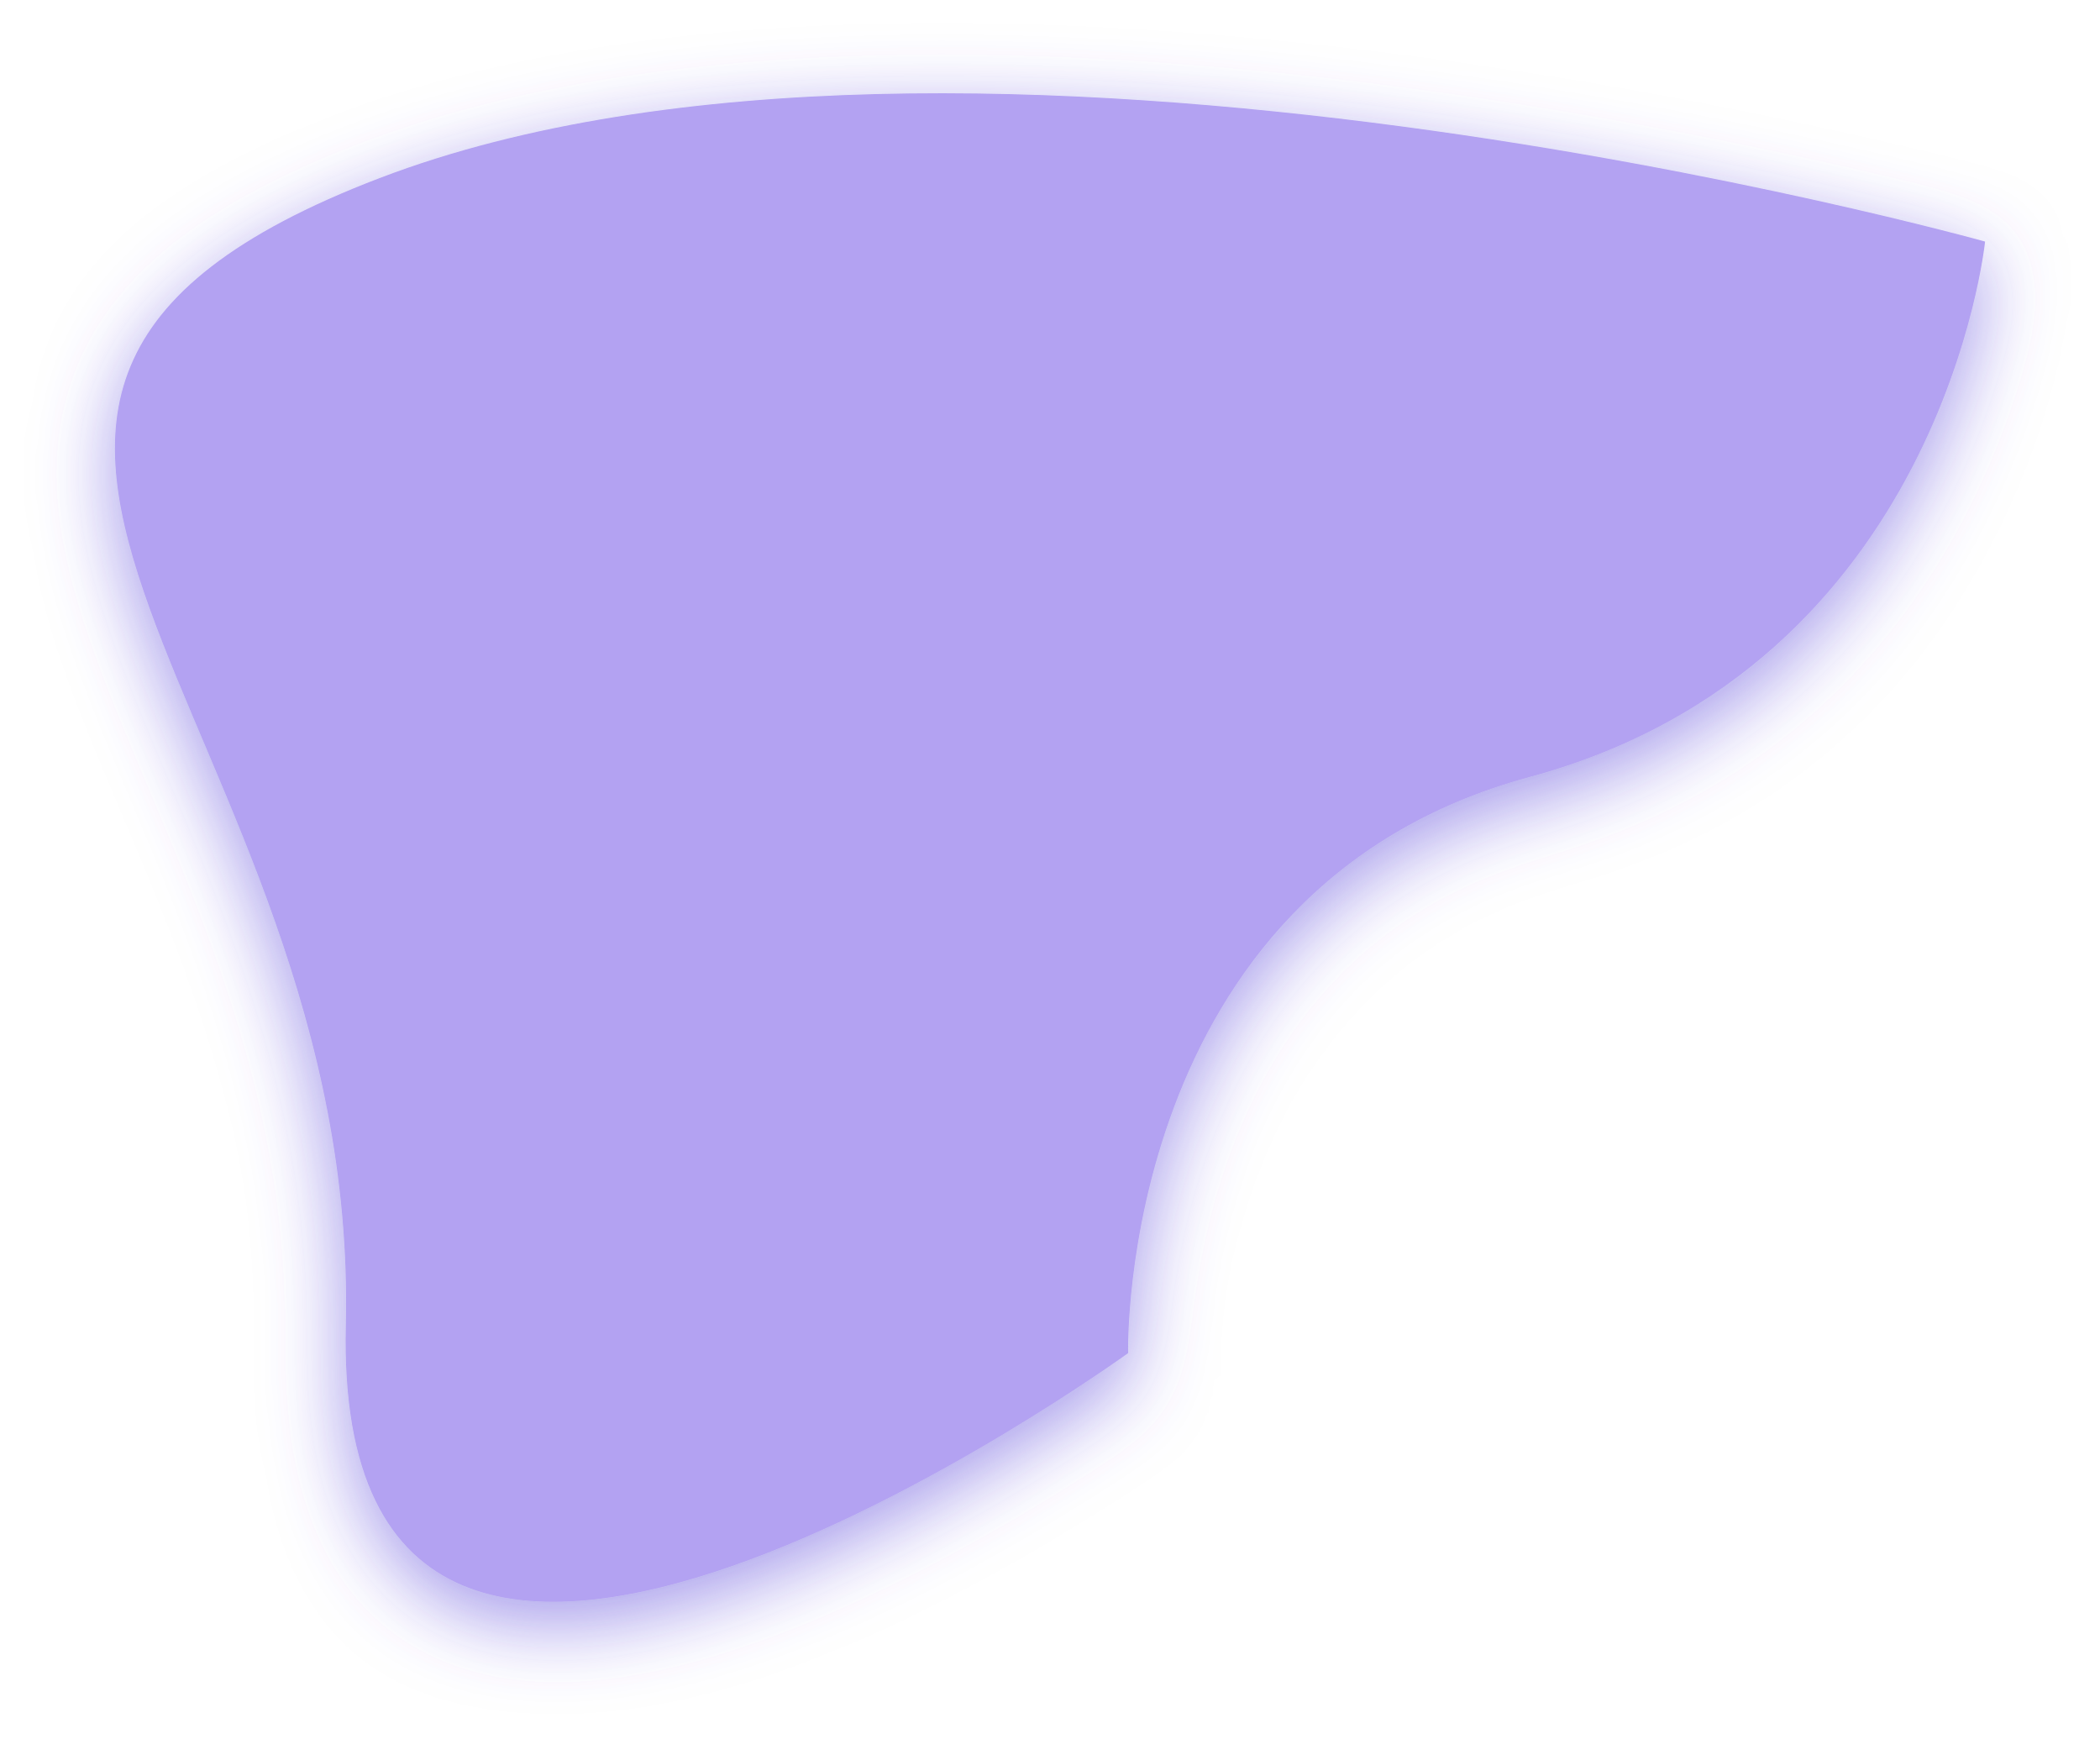
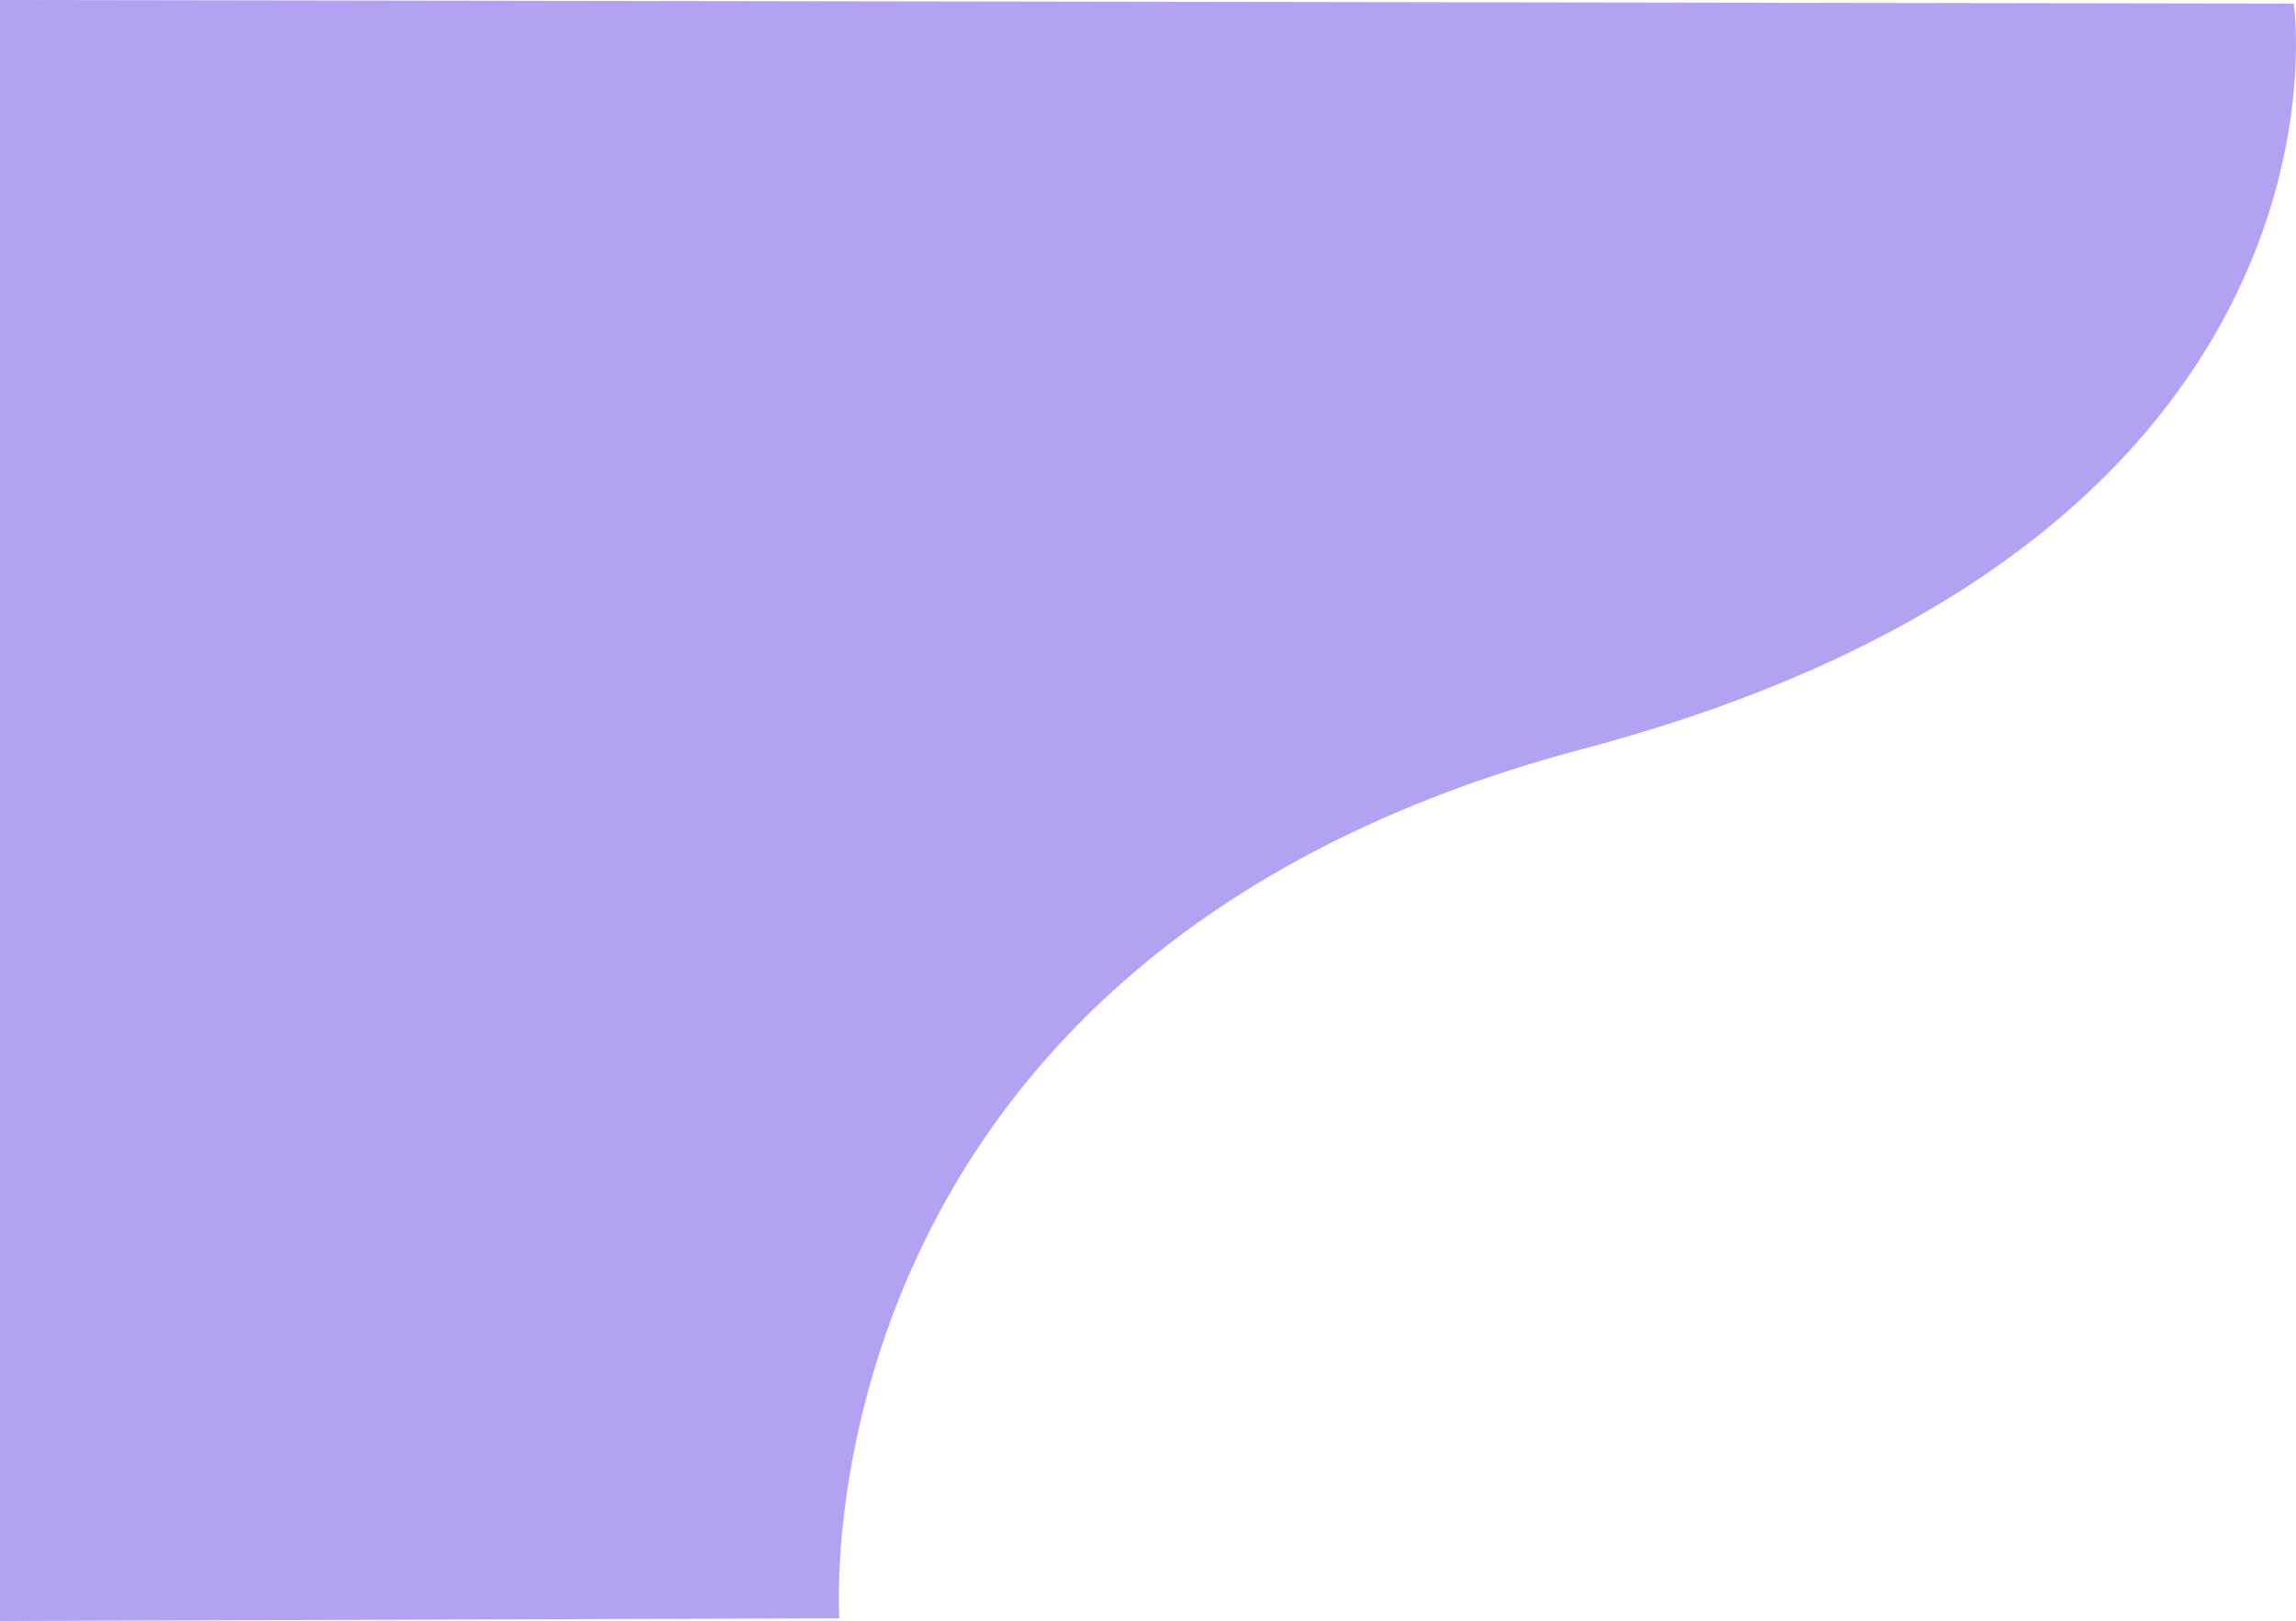
- <svg xmlns="http://www.w3.org/2000/svg" width="2713.763" height="2246.247" viewBox="0 0 2713.763 2246.247">
-   <defs>
-     <filter id="a" x="0" y="0" width="2713.763" height="2246.247" filterUnits="userSpaceOnUse">
-       <feOffset dy="28" input="SourceAlpha" />
-       <feGaussianBlur stdDeviation="49.5" result="b" />
-       <feFlood flood-color="#5e4dda" flood-opacity="0.569" />
-       <feComposite operator="in" in2="b" />
-       <feComposite in="SourceGraphic" />
-     </filter>
-   </defs>
-   <g transform="matrix(1, 0, 0, 1, 0, 0)" filter="url(#a)">
-     <path d="M5099.151-212S5043.9,335.723,4510.585,479.861s-518.856,744.429-518.856,744.429S2962.136,1970.524,2980.8,1188.57,2271.389-6.256,3024.365-294.015,5099.151-212,5099.151-212Z" transform="translate(-2533.89 524.13)" fill="#b3a2f2" />
-   </g>
+ <svg xmlns="http://www.w3.org/2000/svg" width="1528.11" height="1078.839" viewBox="0 0 1528.11 1078.839">
+   <path d="M4964.605,3.554s52.6,356.793-473.354,496.1S3996.574,1078.2,3996.574,1078.2l-558.617,1.8V1.161Z" transform="translate(-3437.956 -1.161)" fill="#b3a2f2" />
</svg>
